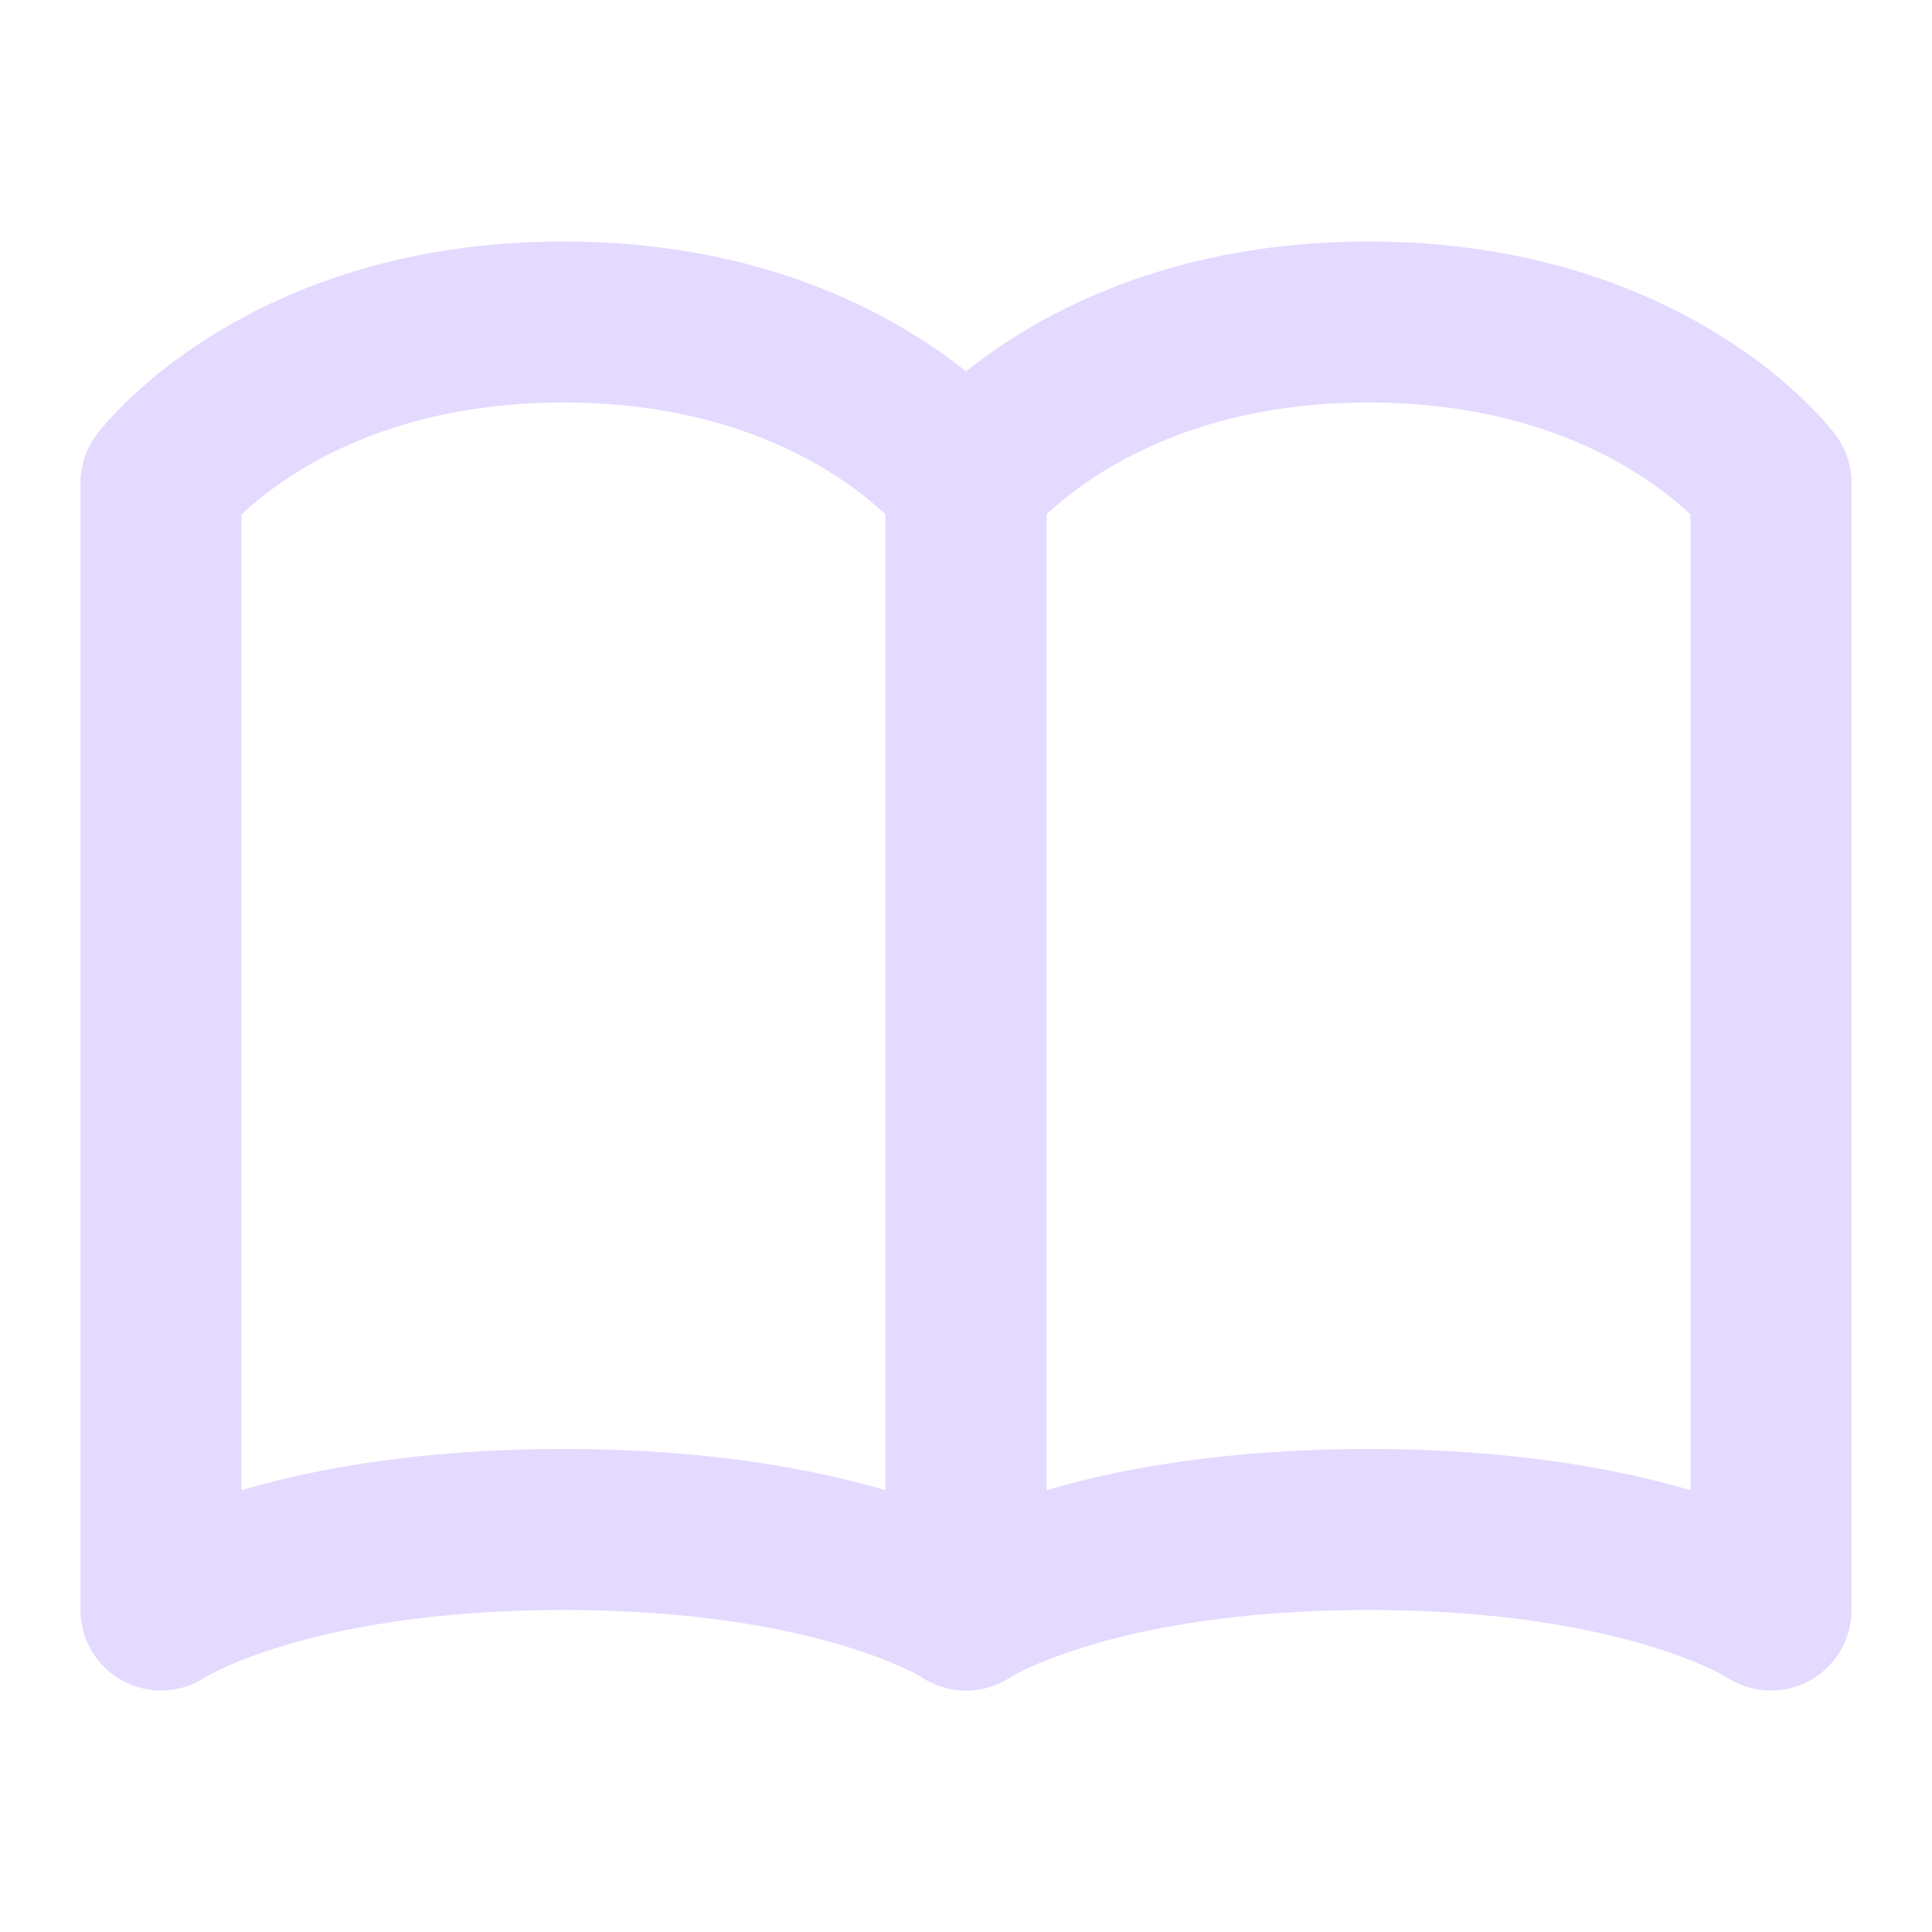
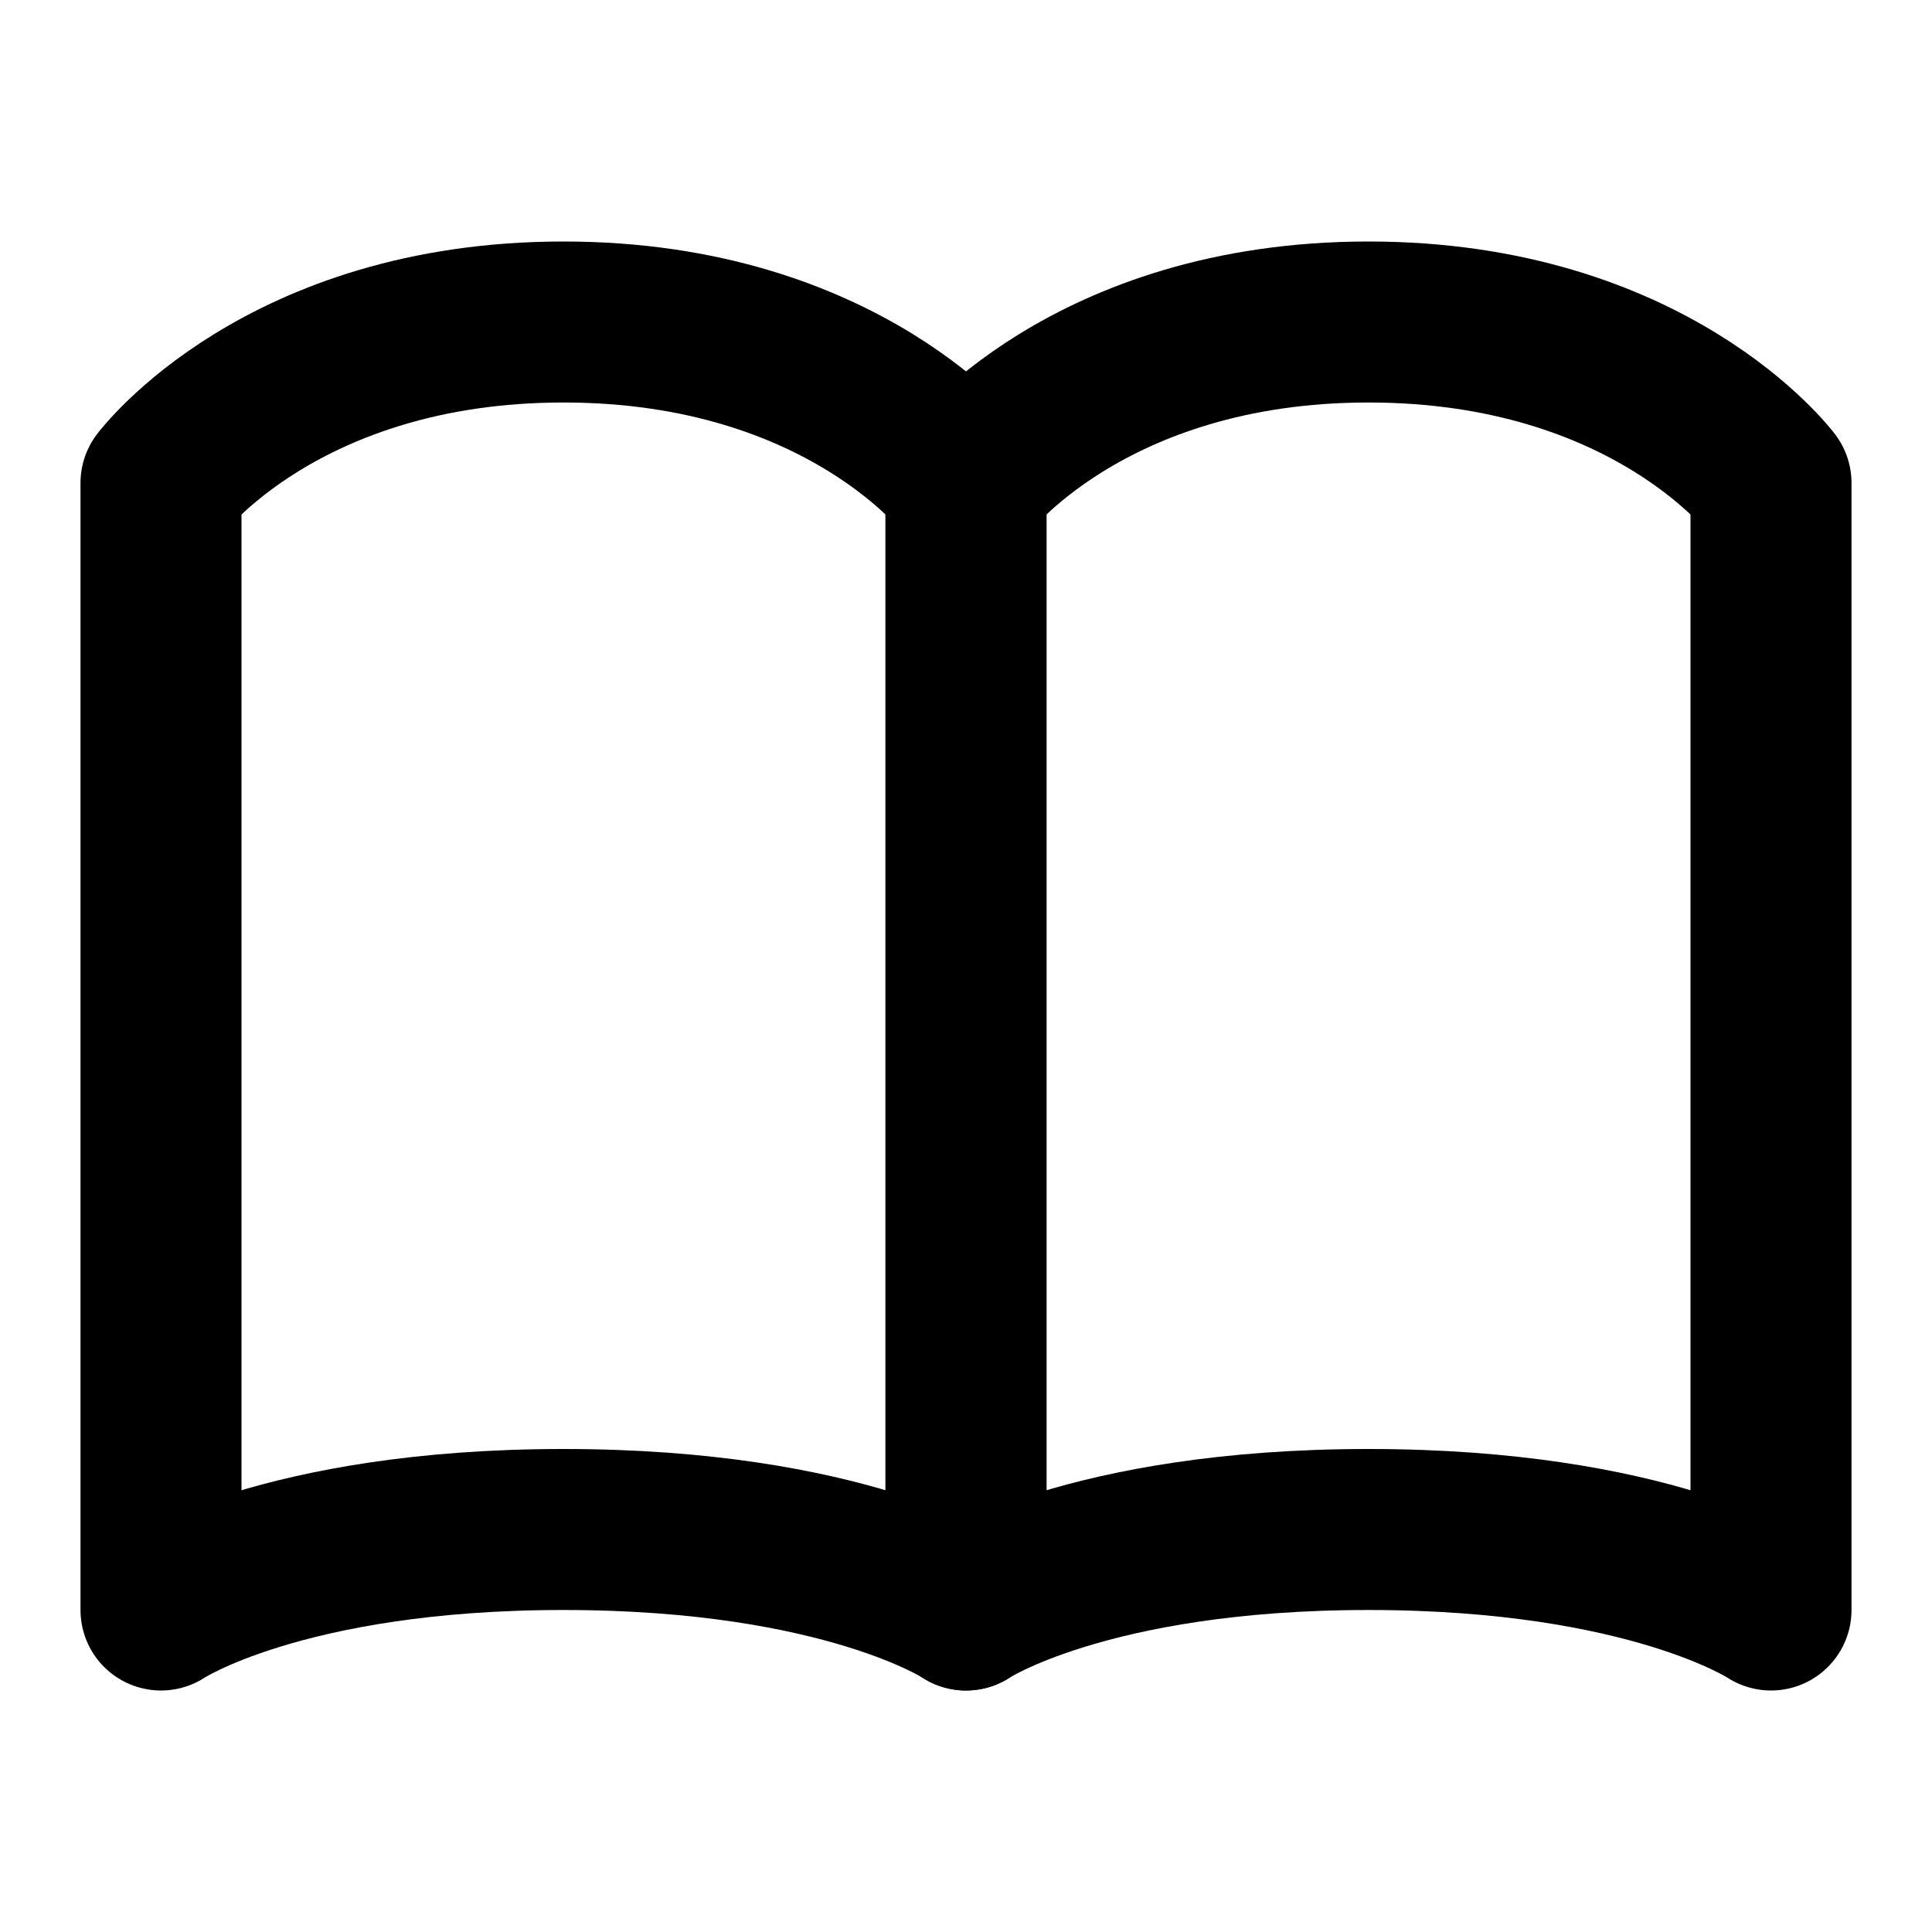
- <svg xmlns="http://www.w3.org/2000/svg" width="24" height="24" viewBox="0 0 24 24" fill="none" stroke="#e4d9ff" stroke-width="2" stroke-linecap="round" stroke-linejoin="round" class="ai ai-Book">
+ <svg xmlns="http://www.w3.org/2000/svg" width="24" height="24" viewBox="0 0 24 24" fill="none" stroke="#000000" stroke-width="2" stroke-linecap="round" stroke-linejoin="round" class="ai ai-Book">
  <path d="M2 6s1.5-2 5-2 5 2 5 2v14s-1.5-1-5-1-5 1-5 1V6z" />
  <path d="M12 6s1.5-2 5-2 5 2 5 2v14s-1.5-1-5-1-5 1-5 1V6z" />
</svg>
